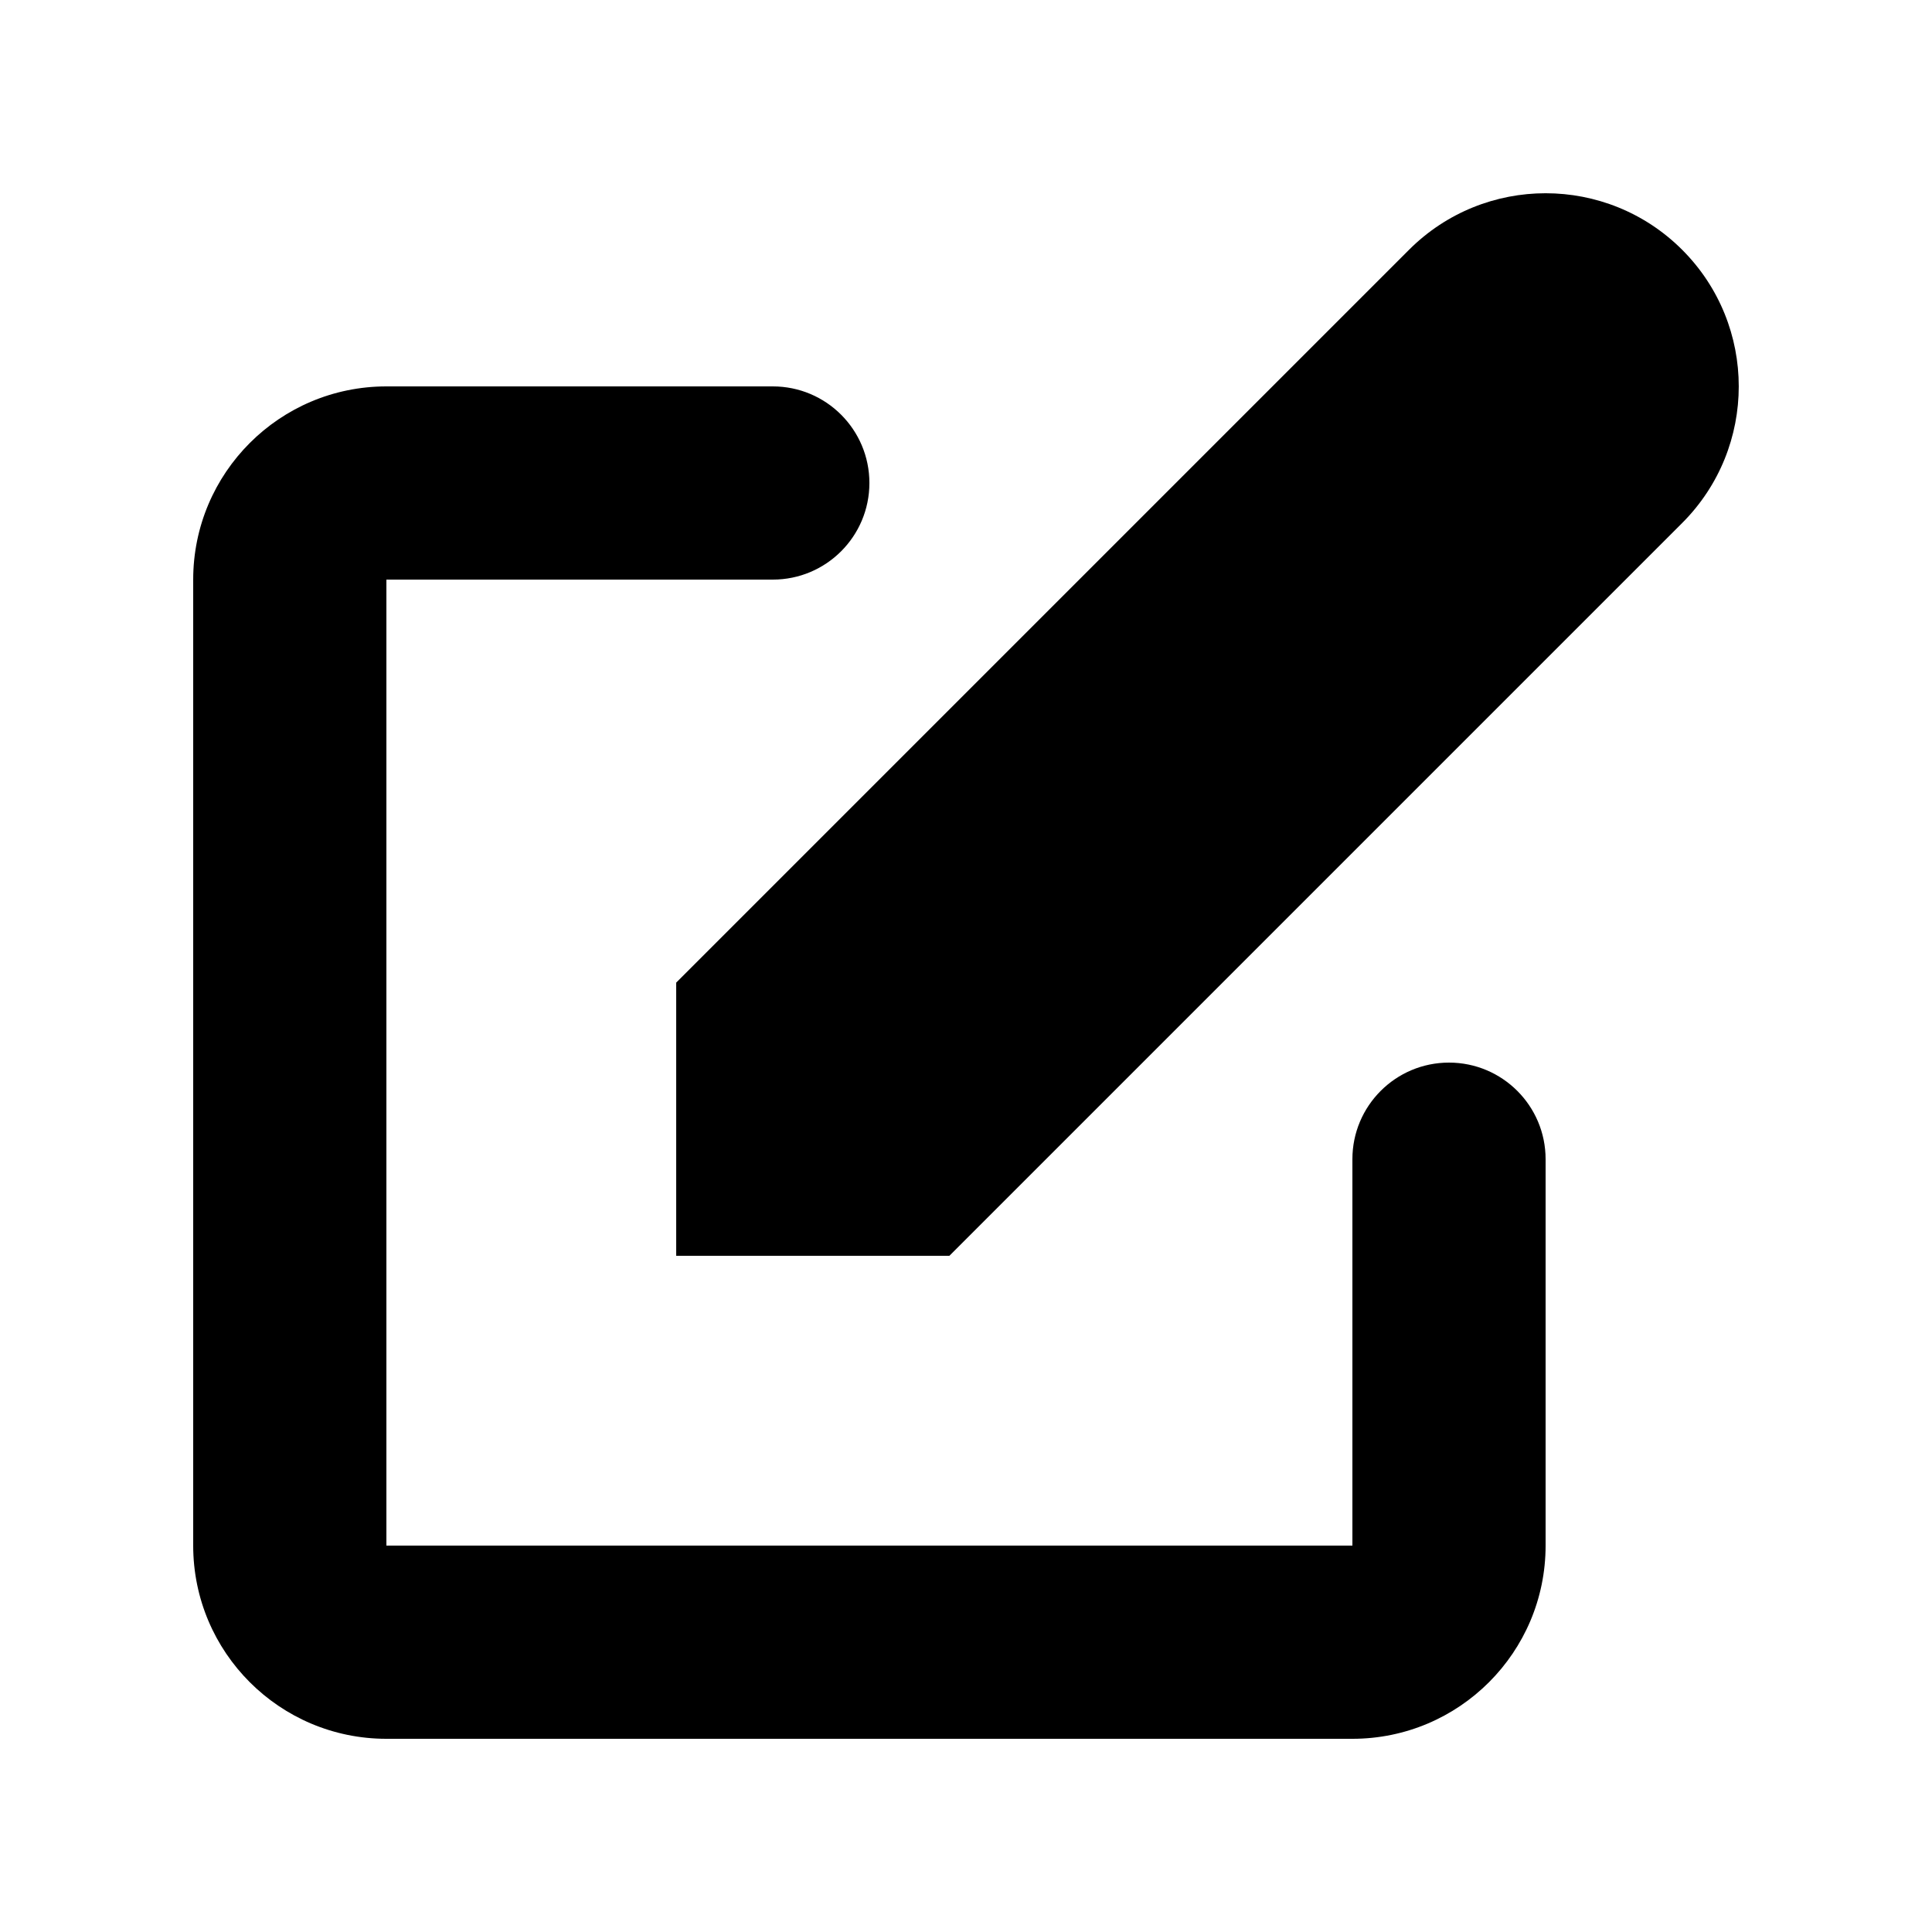
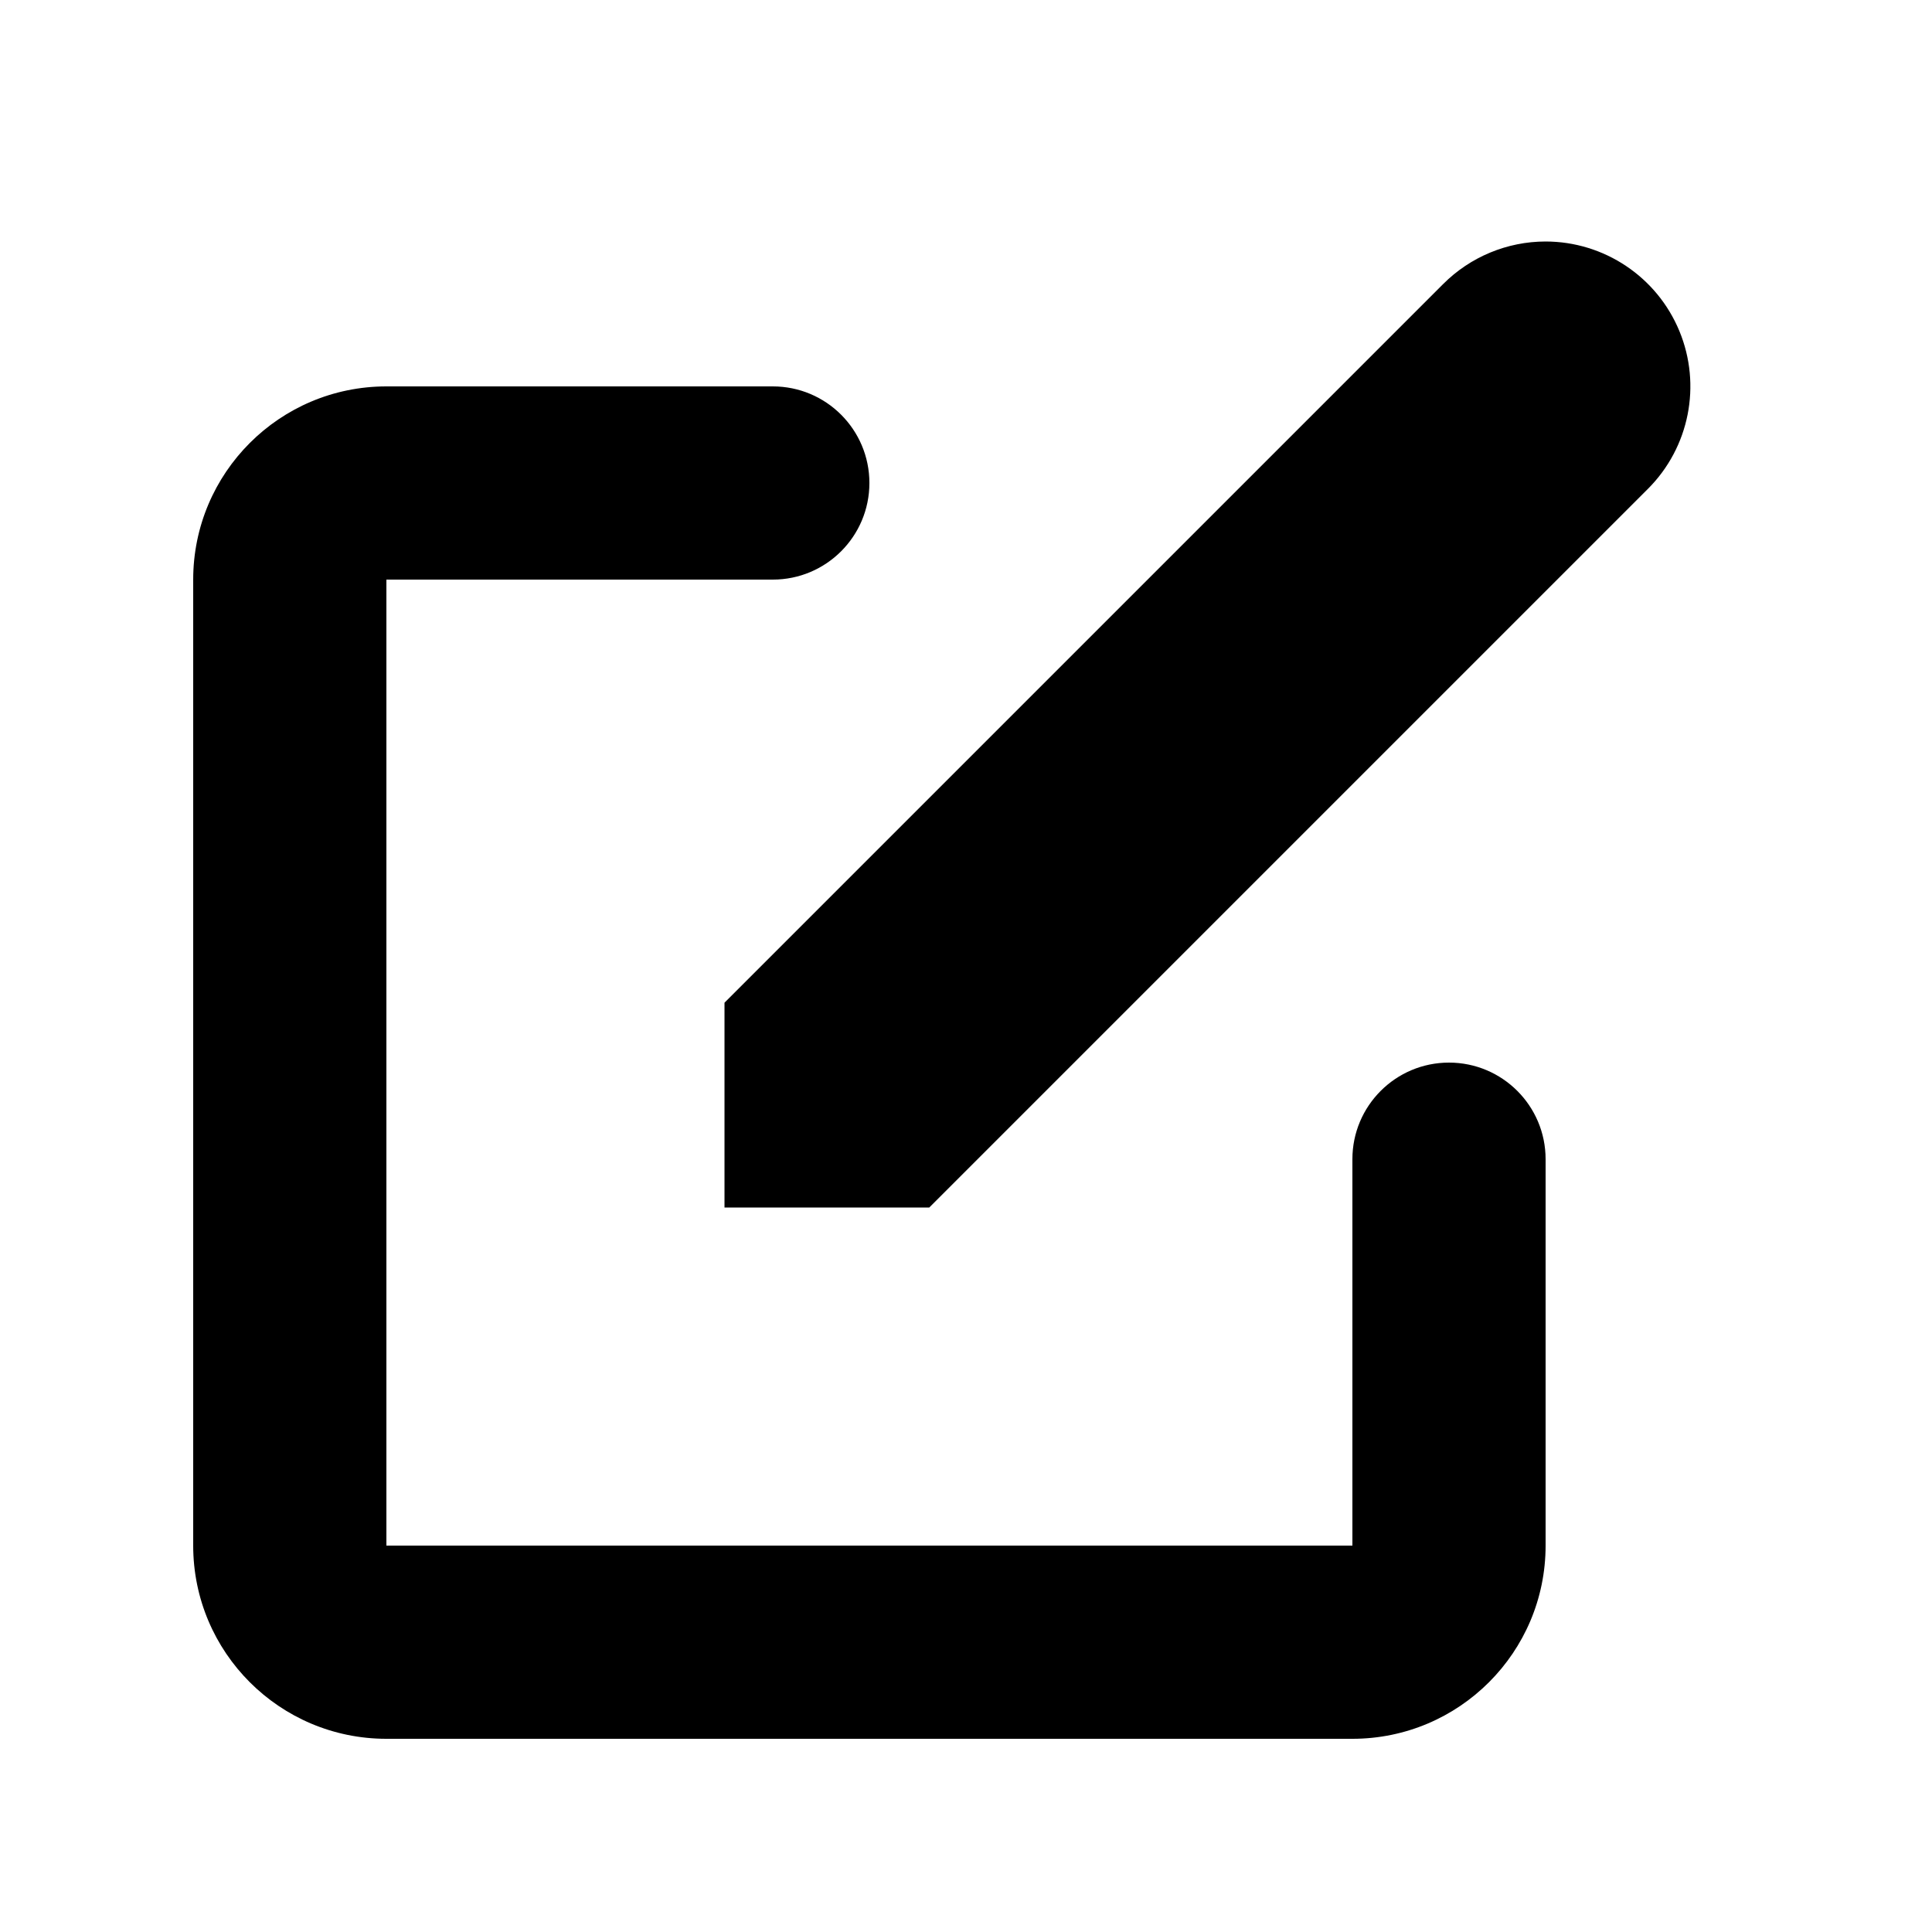
<svg viewBox="0 0 20 20">
-   <path d="M17.414 2.586a2 2 0 0 0-2.828 0L7 10.172V13h2.828l7.586-7.586a2 2 0 0 0 0-2.828Z" />
+   <path d="M16 2.5a1.5 1.5 0 0 1 1.06 2.56L9.62 12.5H7.5v-2.12l7.44-7.44A1.5 1.5 0 0 1 16 2.5Z" />
  <path clip-rule="evenodd" d="M2 6a2 2 0 0 1 2-2h4a1 1 0 0 1 0 2H4v10h10v-4a1 1 0 0 1 2 0v4a2 2 0 0 1-2 2H4a2 2 0 0 1-2-2V6Z" fill-rule="evenodd" />
</svg>
